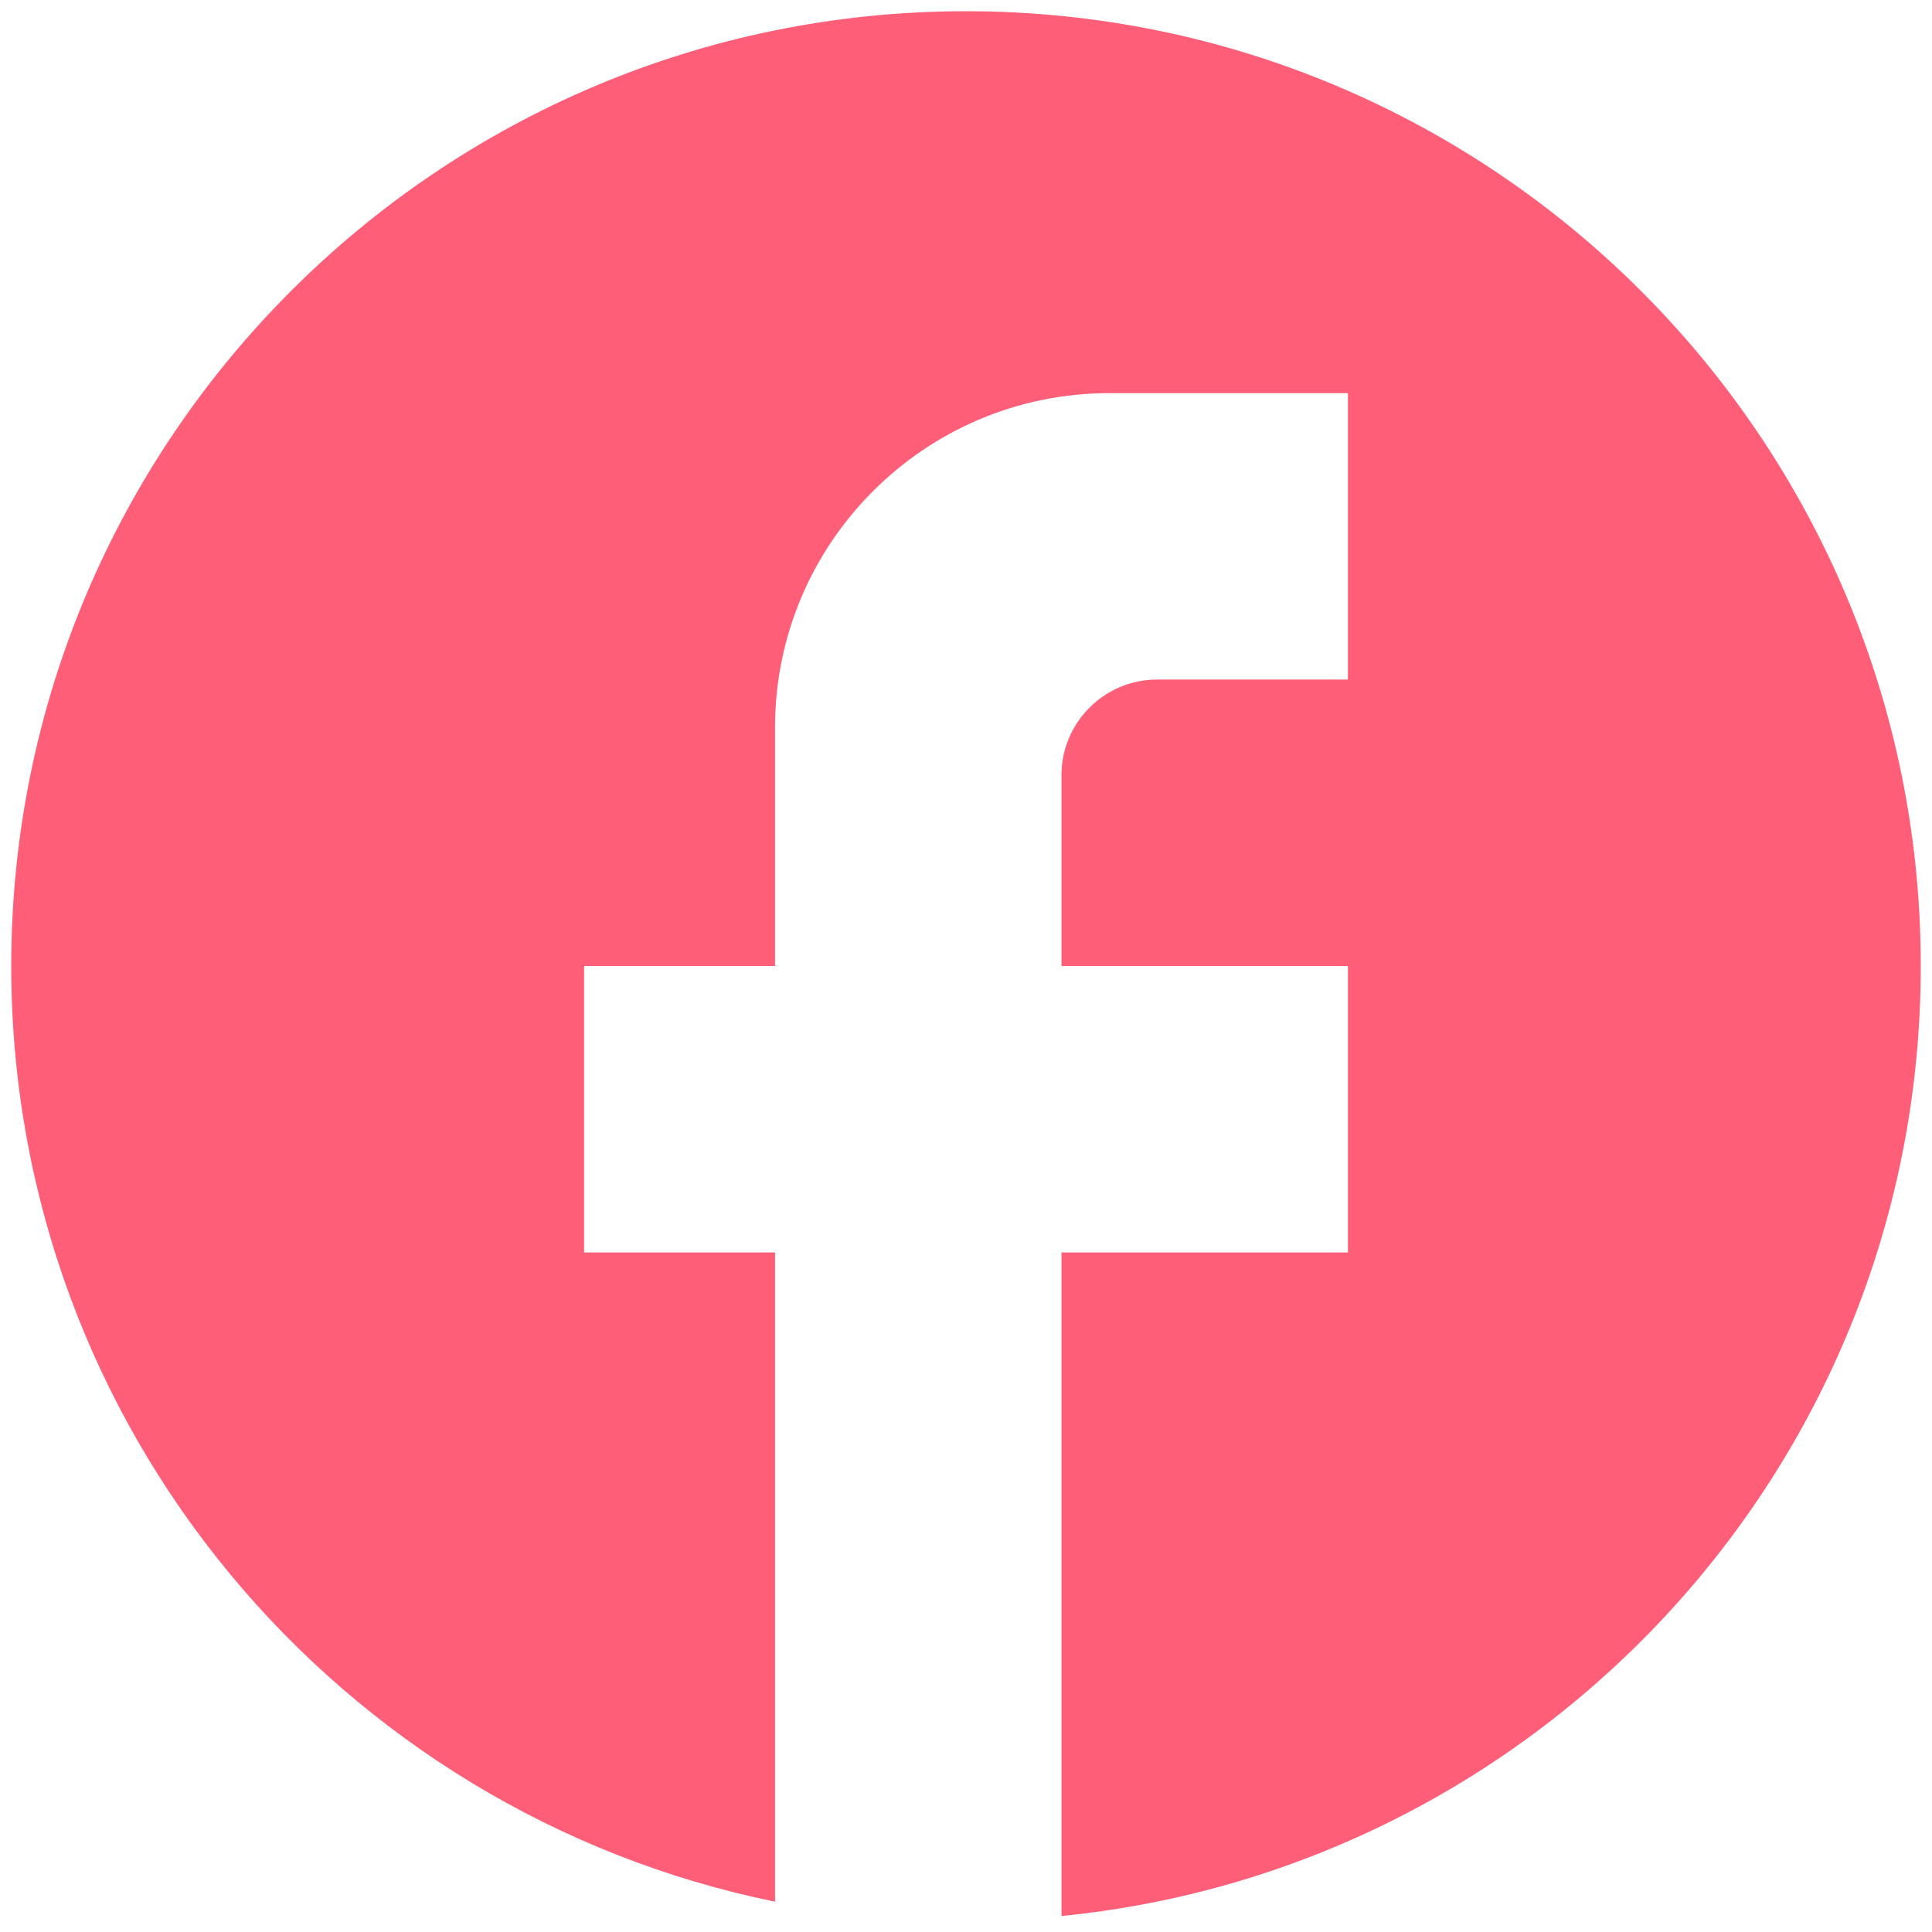
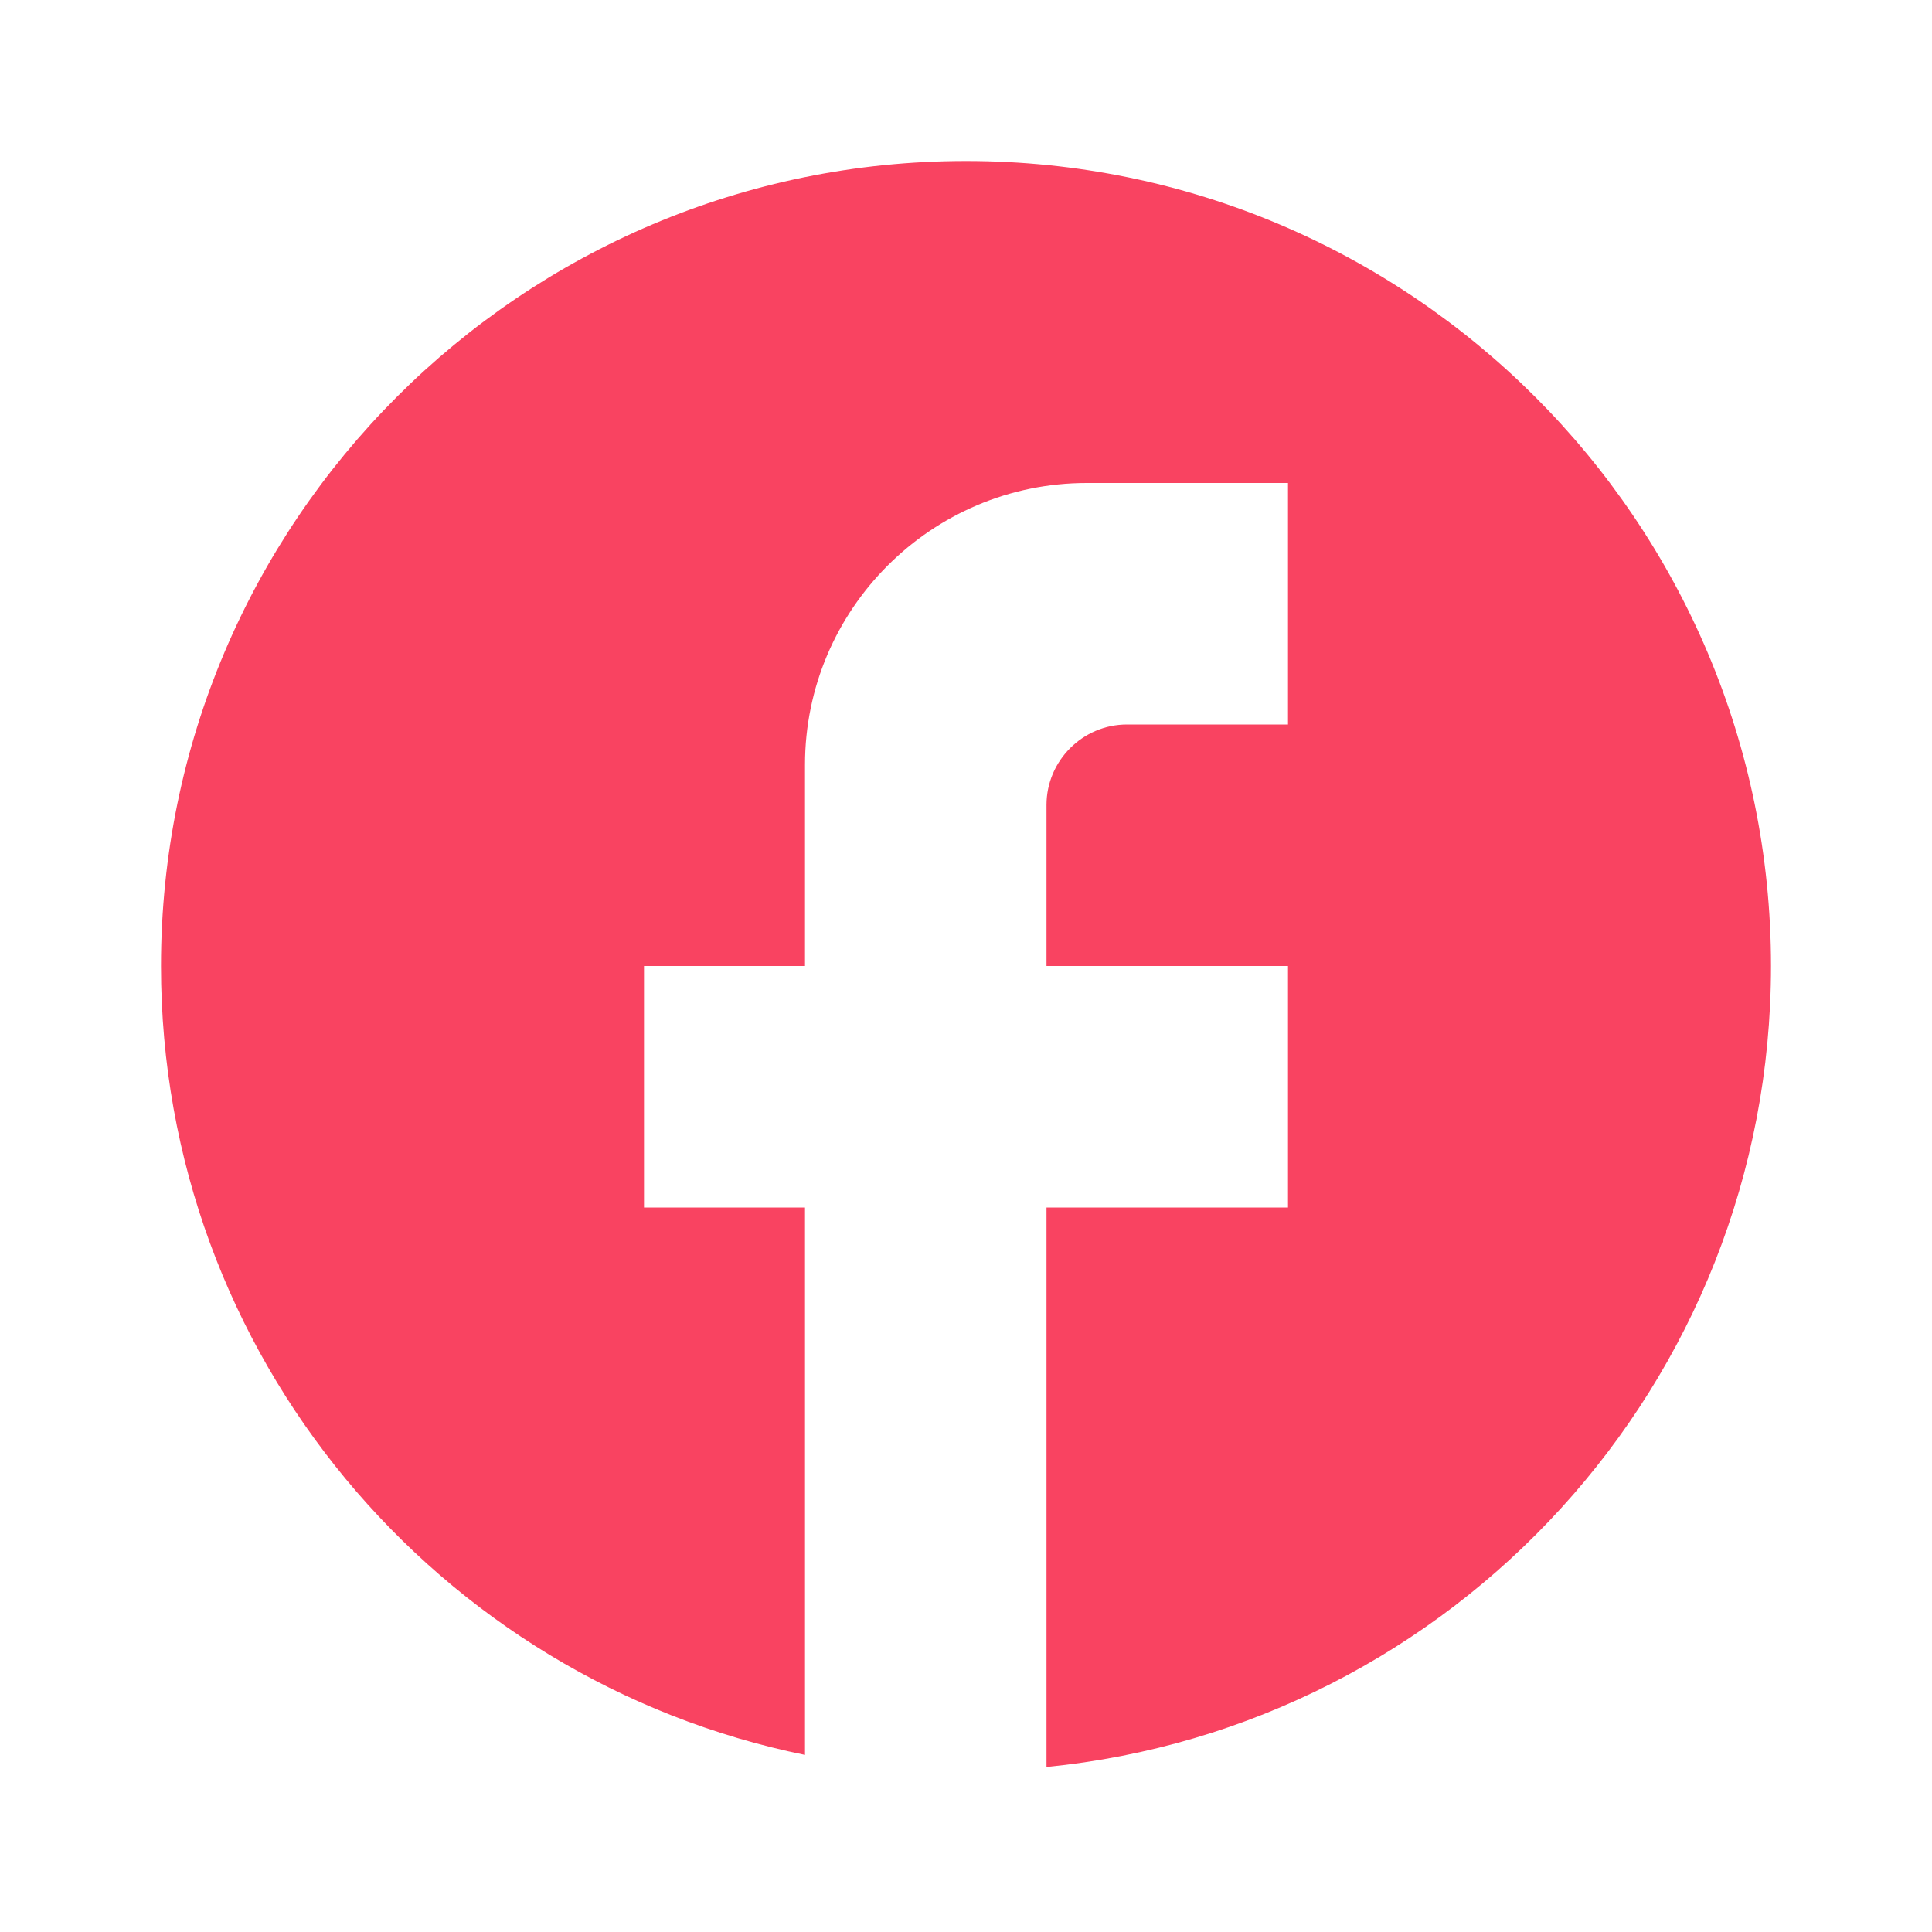
- <svg xmlns="http://www.w3.org/2000/svg" width="43" height="43" viewBox="0 0 43 43" fill="none">
-   <path d="M42.75 21.5C42.75 9.77 33.23 0.25 21.5 0.25C9.77 0.25 0.25 9.77 0.25 21.5C0.25 31.785 7.56 40.349 17.25 42.325V27.875H13V21.5H17.25V16.188C17.25 12.086 20.586 8.75 24.688 8.75H30V15.125H25.75C24.581 15.125 23.625 16.081 23.625 17.25V21.5H30V27.875H23.625V42.644C34.356 41.581 42.75 32.529 42.75 21.5Z" fill="#FF5E78" />
+ <svg xmlns="http://www.w3.org/2000/svg" width="51" height="51" viewBox="0 0 51 51" fill="none">
+   <path d="M46.75 25.5C46.75 13.77 37.23 4.25 25.5 4.25C13.77 4.25 4.25 13.77 4.25 25.5C4.25 35.785 11.56 44.349 21.25 46.325V31.875H17V25.5H21.25V20.188C21.25 16.086 24.586 12.75 28.688 12.75H34V19.125H29.75C28.581 19.125 27.625 20.081 27.625 21.25V25.5H34V31.875H27.625V46.644C38.356 45.581 46.75 36.529 46.75 25.5Z" fill="#F94361" />
</svg>
